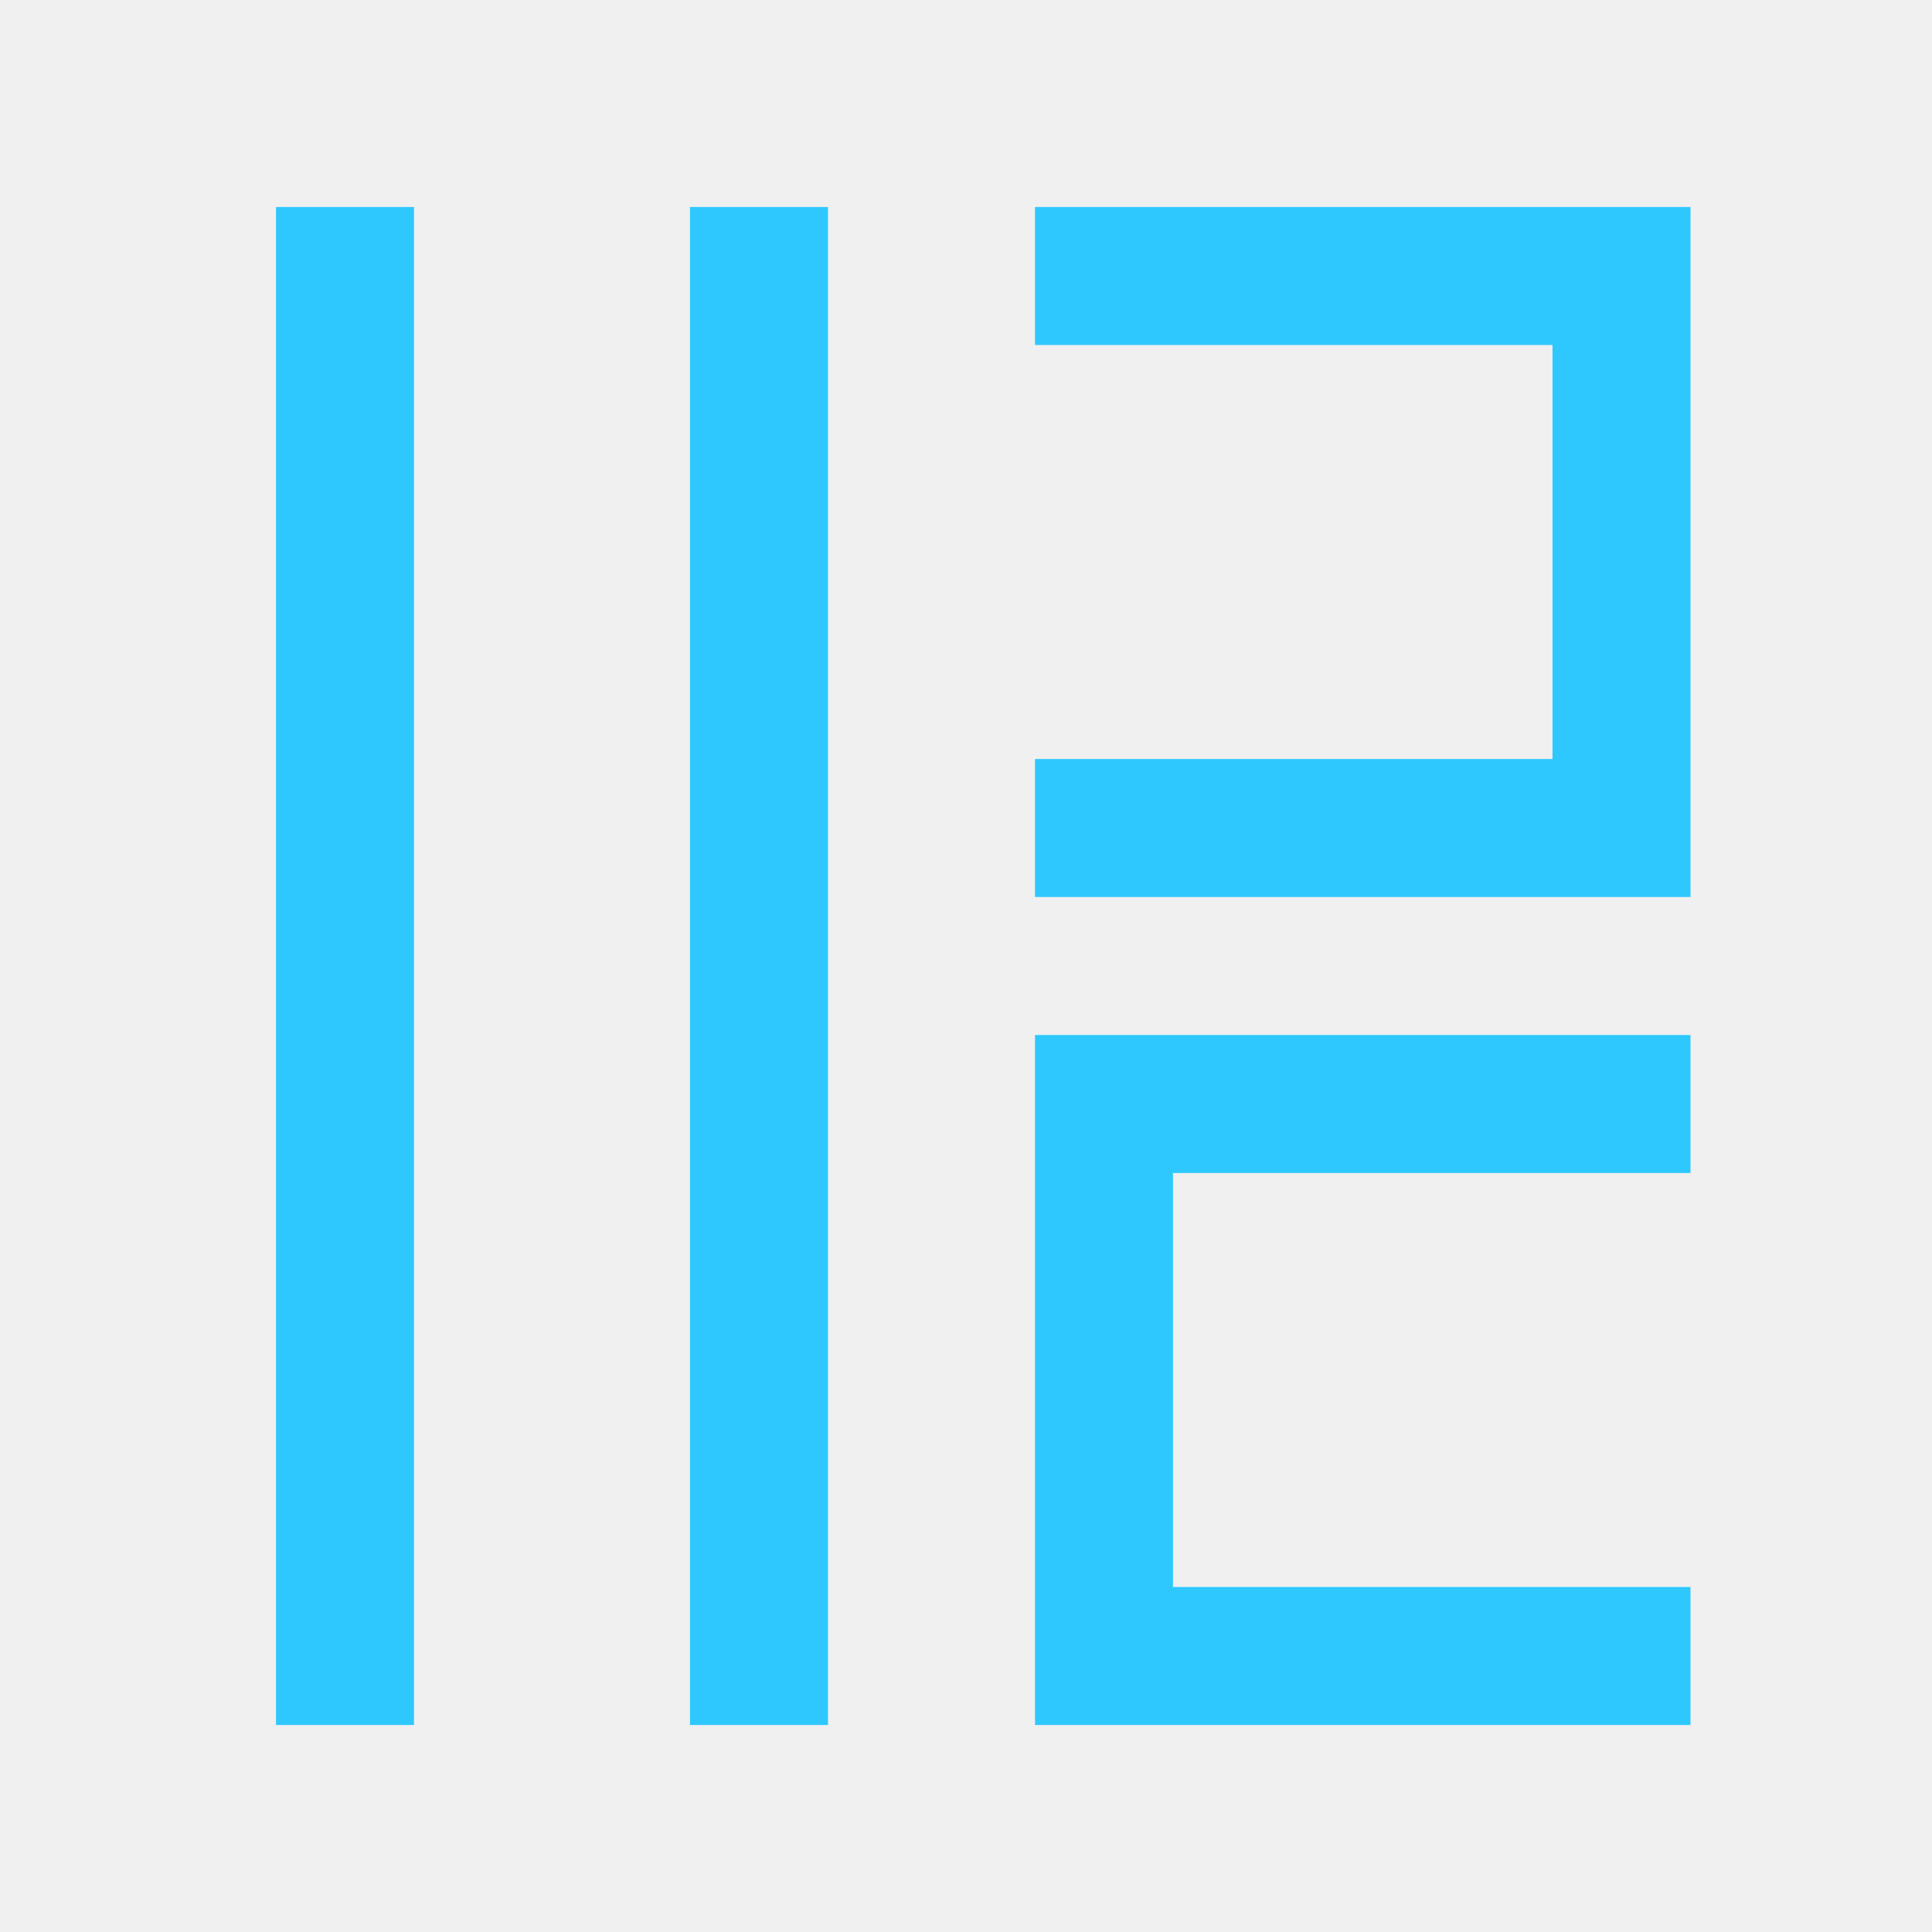
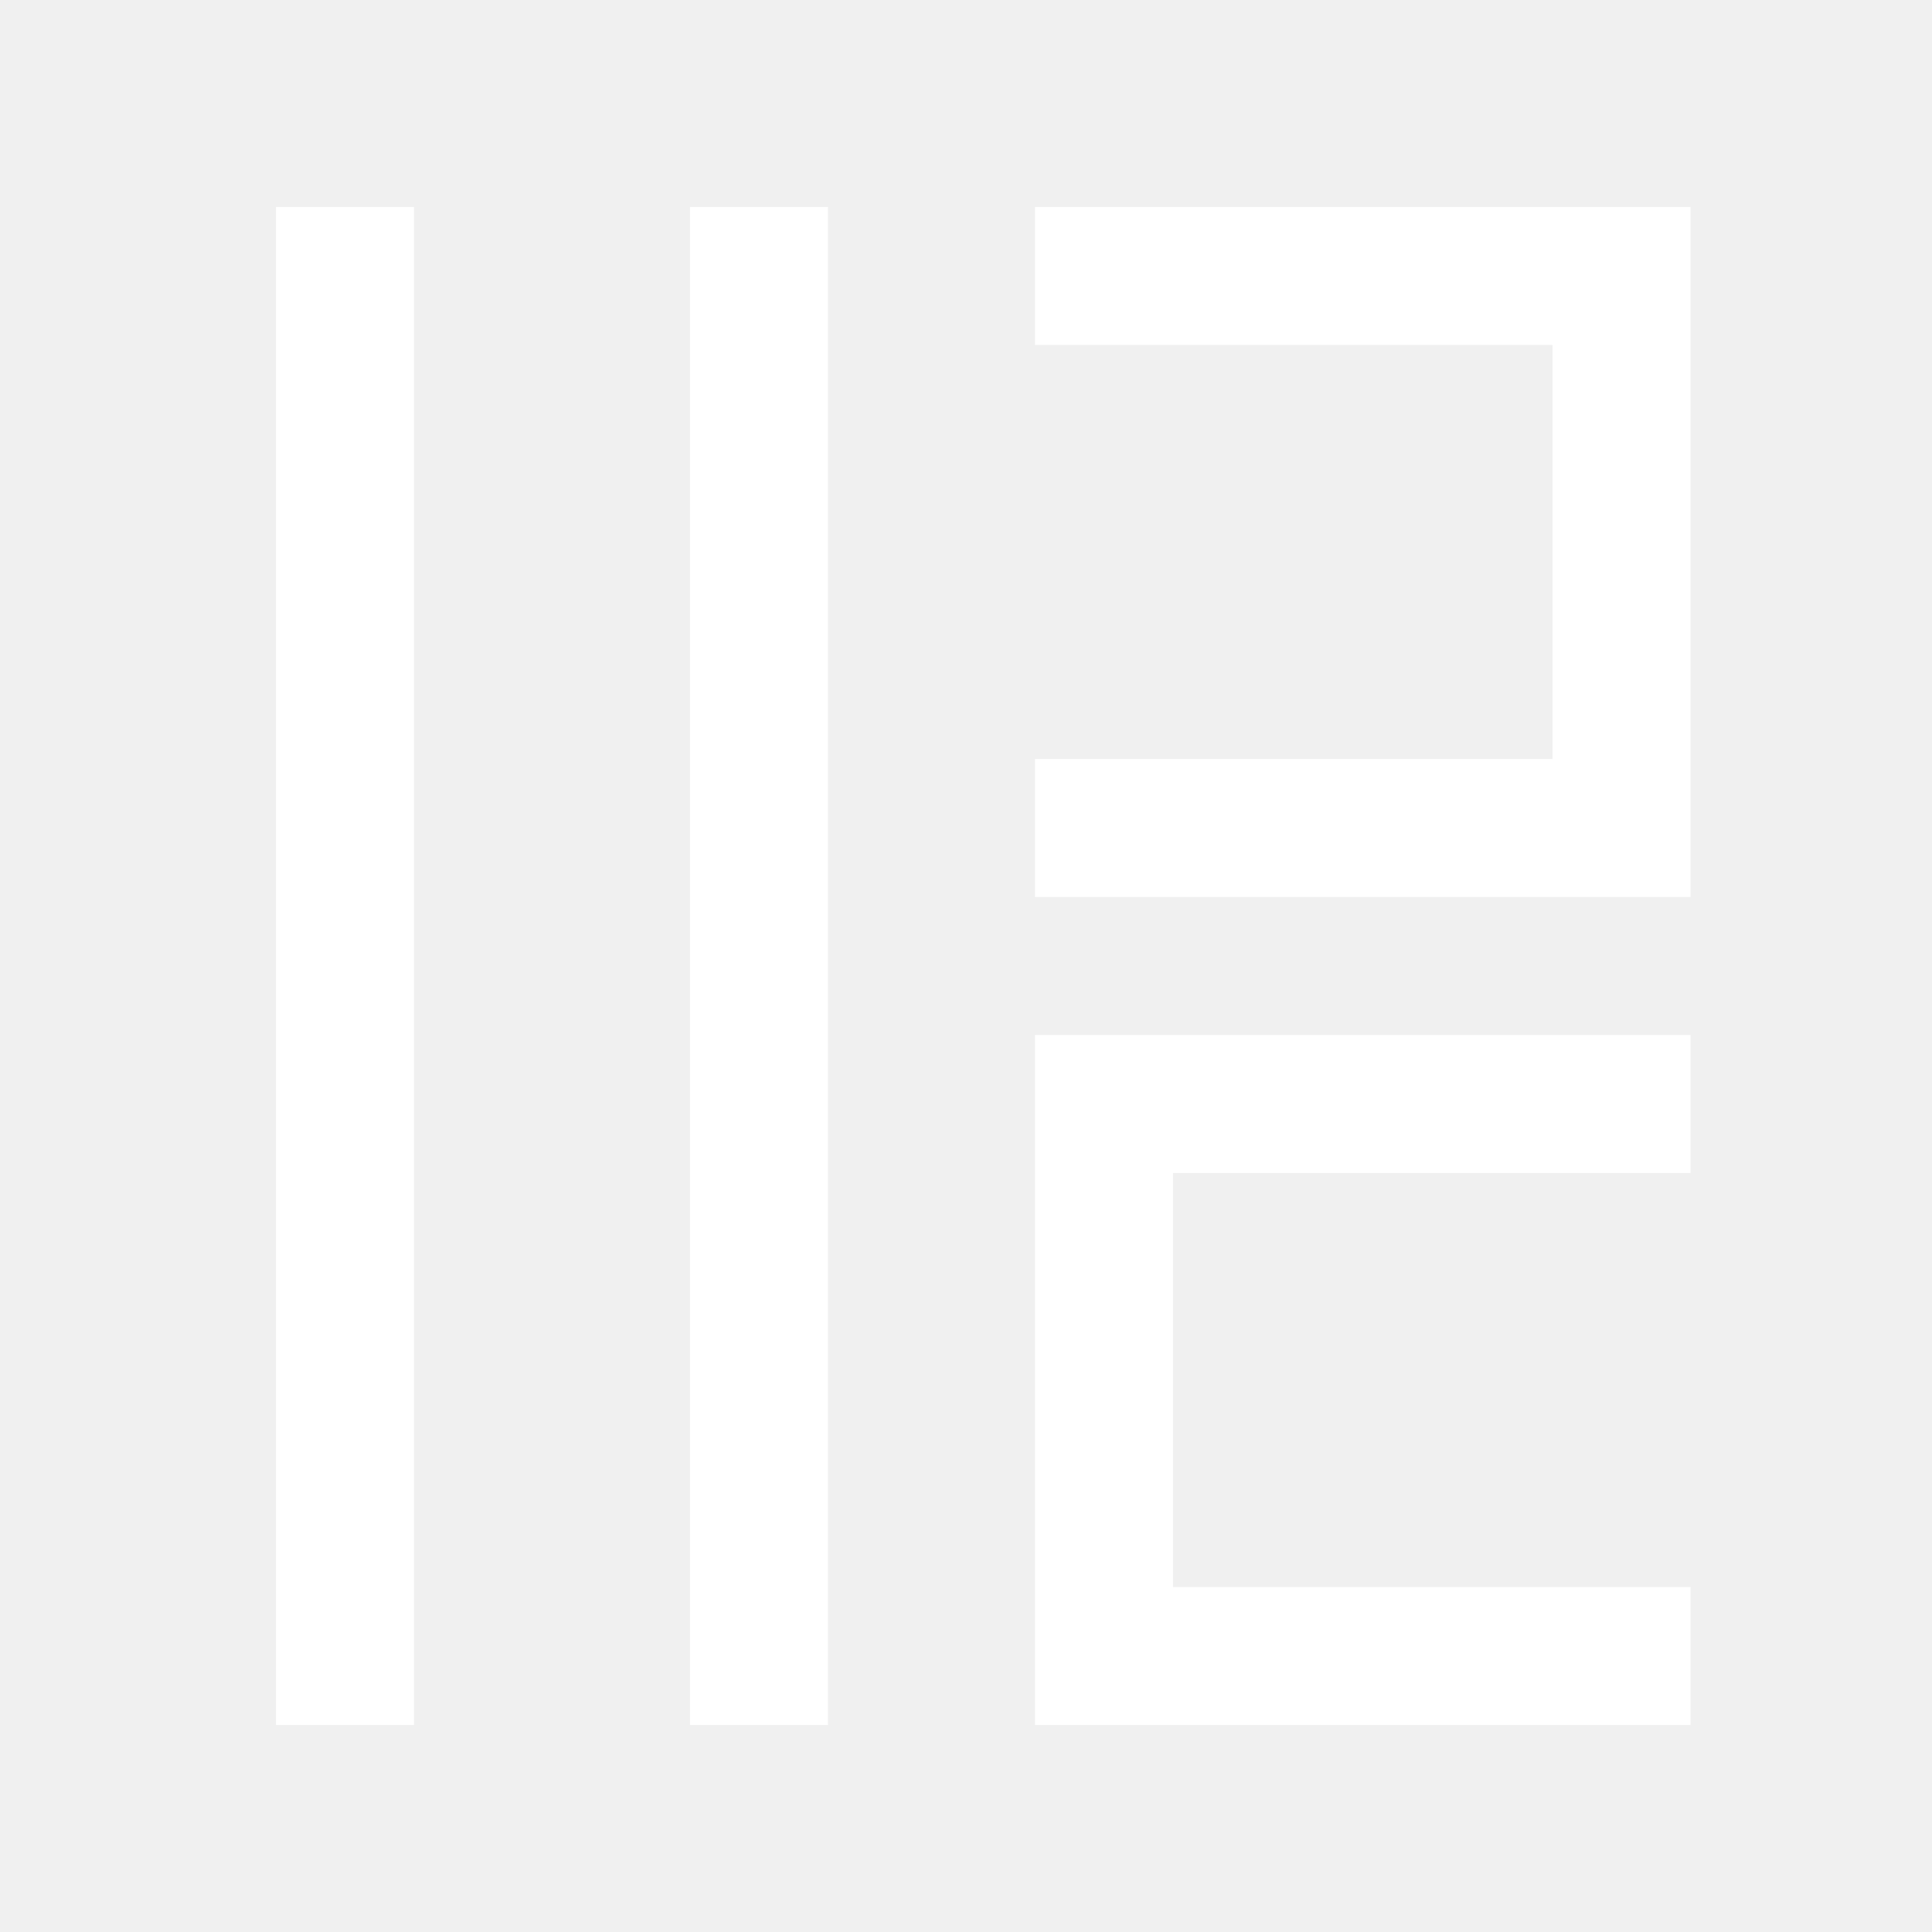
- <svg xmlns="http://www.w3.org/2000/svg" viewBox="0 0 56 56" fill="none" stroke="#2ec8ff" stroke-width="4">
+ <svg xmlns="http://www.w3.org/2000/svg" viewBox="0 0 56 56" fill="none" stroke="#ffffff" stroke-width="4">
  <line x1="10" y1="6" x2="10" y2="50" />
  <line x1="22" y1="6" x2="22" y2="50" />
  <path d="M30 8 H47 V24 H30" />
  <path d="M49 32 H32 V48 H49" />
</svg>
